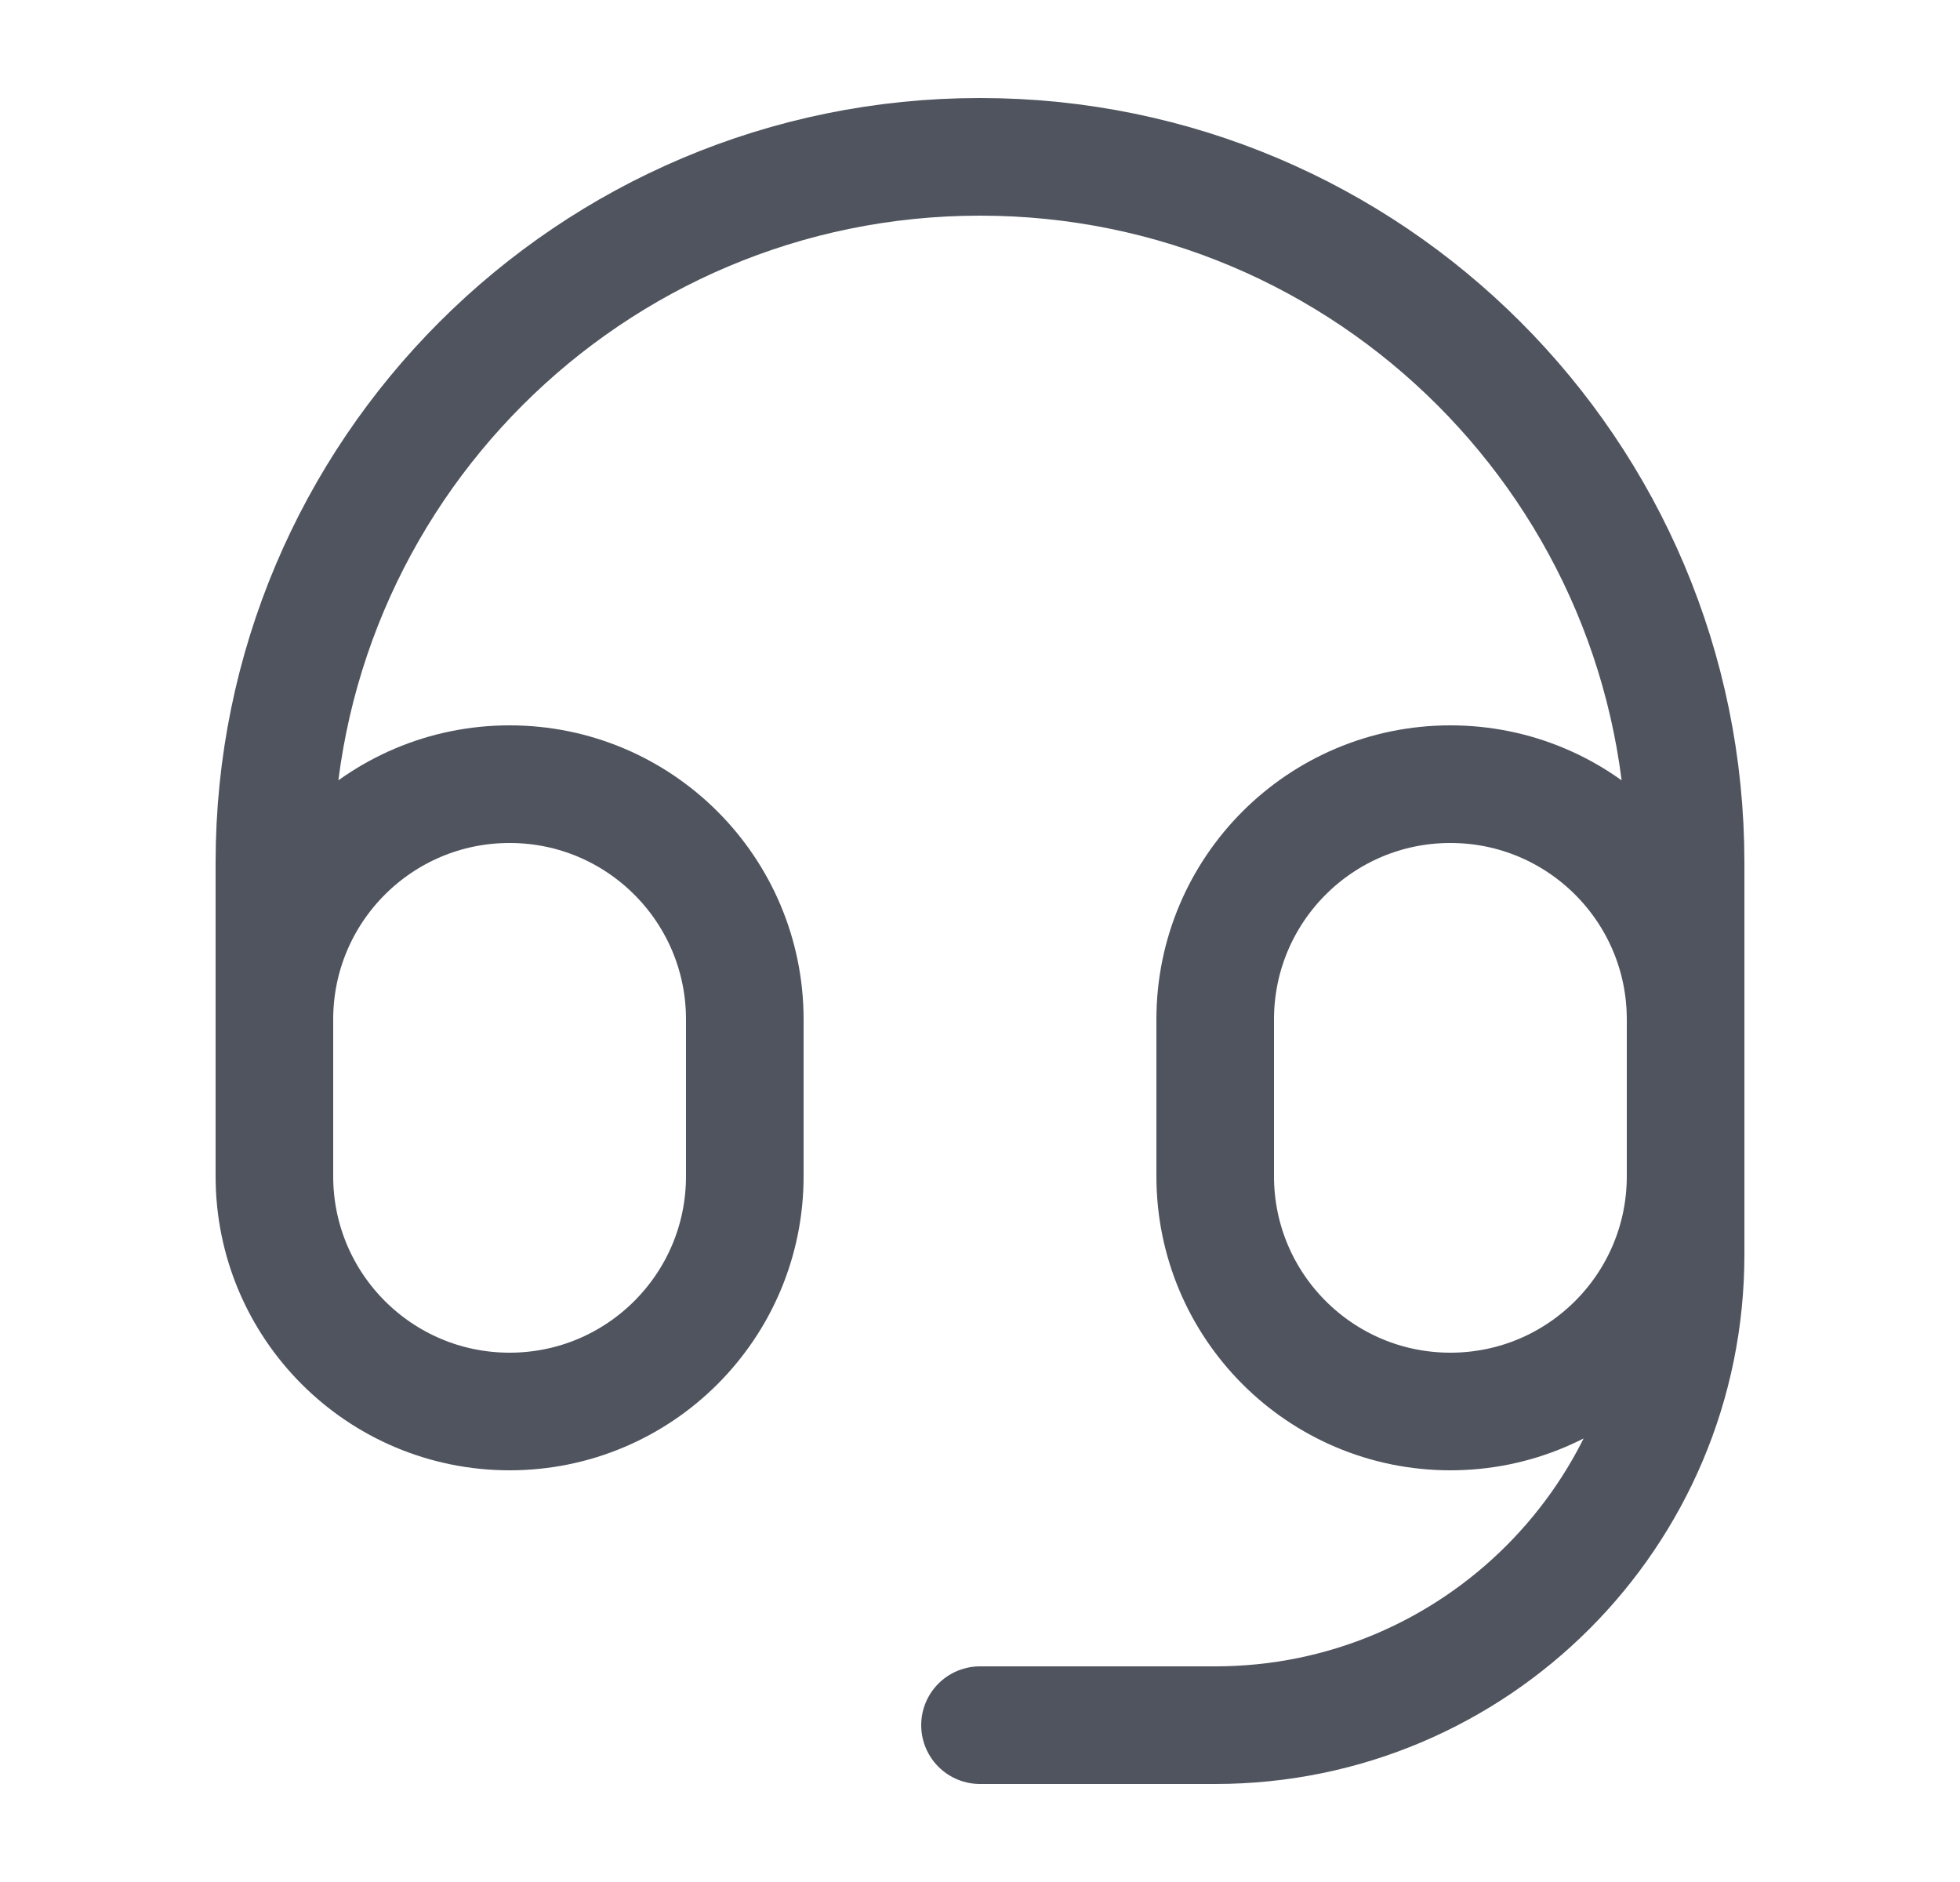
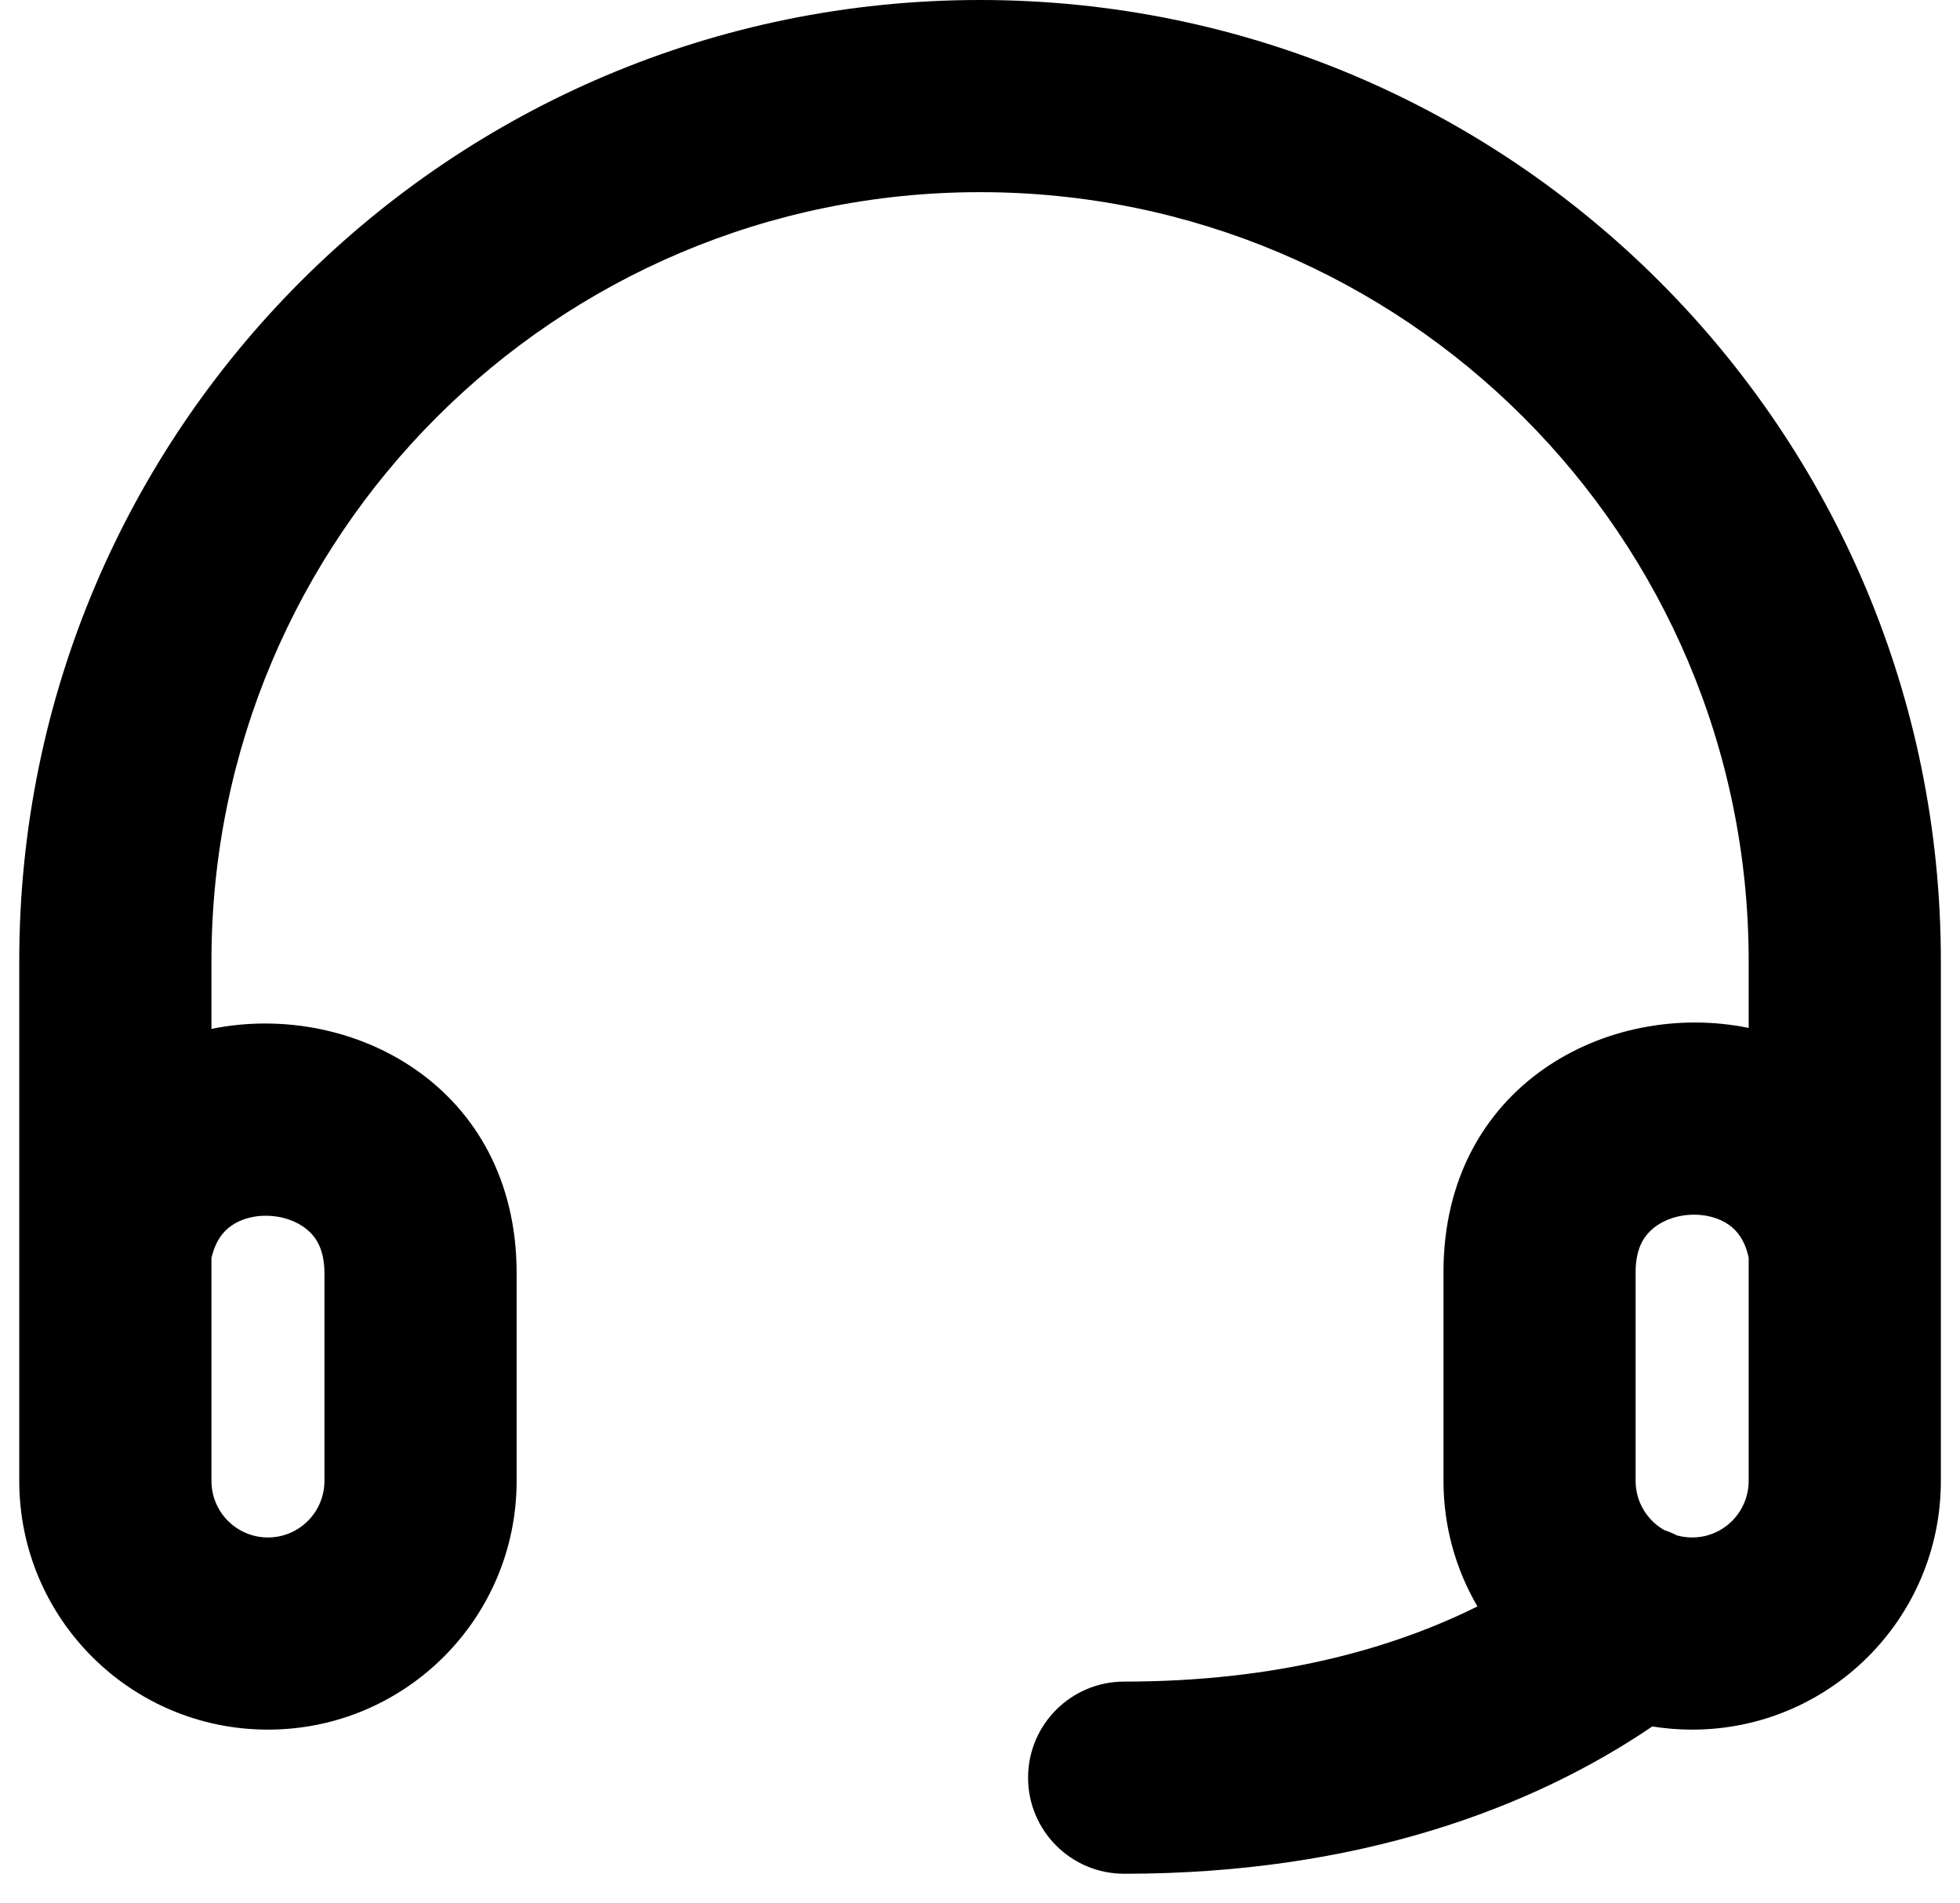
- <svg xmlns="http://www.w3.org/2000/svg" width="25" height="24" viewBox="0 0 25 24" fill="none">
-   <path d="M21.5 13V15C21.5 16.657 20.157 18 18.5 18C16.843 18 15.5 16.657 15.5 15V13C15.5 11.343 16.843 10 18.5 10C20.157 10 21.5 11.343 21.5 13ZM21.5 13V11C21.5 6.029 17.471 2 12.5 2C7.529 2 3.5 6.029 3.5 11V13M3.5 13V15C3.5 16.657 4.843 18 6.5 18C8.157 18 9.5 16.657 9.5 15V13C9.5 11.343 8.157 10 6.5 10C4.843 10 3.5 11.343 3.5 13ZM21.5 14V16C21.5 19.314 18.814 22 15.5 22H12.5" stroke="#50545F" stroke-width="1.5" stroke-linecap="round" stroke-linejoin="round" />
+ <svg xmlns="http://www.w3.org/2000/svg" width="34" height="33" viewBox="0 0 34 33">
+   <path fill-rule="evenodd" clip-rule="evenodd" d="M17.001 0C7.796 0 0.334 7.462 0.334 16.667V21.64C0.334 21.659 0.334 21.678 0.334 21.697V25.686C0.334 28.069 2.266 30 4.648 30C7.03 30 8.962 28.069 8.962 25.686V22.084C8.962 18.848 6.104 17.349 3.668 17.846V16.667C3.668 9.303 9.637 3.333 17.001 3.333C24.365 3.333 30.334 9.303 30.334 16.667V17.829C27.899 17.331 25.04 18.825 25.04 22.065V25.686C25.04 26.48 25.255 27.224 25.629 27.863C24.154 28.597 22.141 29.167 19.501 29.167C18.58 29.167 17.834 29.913 17.834 30.833C17.834 31.754 18.58 32.5 19.501 32.5C23.574 32.5 26.593 31.351 28.662 29.945C28.887 29.981 29.118 30 29.354 30C31.736 30 33.668 28.069 33.668 25.686V21.696C33.668 21.678 33.668 21.66 33.668 21.641V16.667C33.668 7.462 26.206 0 17.001 0ZM29.087 26.63C29.172 26.654 29.262 26.667 29.354 26.667C29.895 26.667 30.334 26.228 30.334 25.686V21.814C30.266 21.499 30.124 21.34 29.995 21.247C29.826 21.126 29.577 21.051 29.294 21.072C29.011 21.093 28.776 21.205 28.628 21.35C28.502 21.472 28.373 21.677 28.373 22.065V25.686C28.373 26.052 28.573 26.37 28.87 26.539C28.944 26.564 29.017 26.594 29.087 26.63ZM3.668 25.686V21.821C3.739 21.512 3.88 21.354 4.01 21.262C4.179 21.142 4.428 21.068 4.71 21.091C4.992 21.113 5.226 21.225 5.375 21.37C5.501 21.493 5.628 21.699 5.628 22.084V25.686C5.628 26.228 5.189 26.667 4.648 26.667C4.106 26.667 3.668 26.228 3.668 25.686Z" />
</svg>
